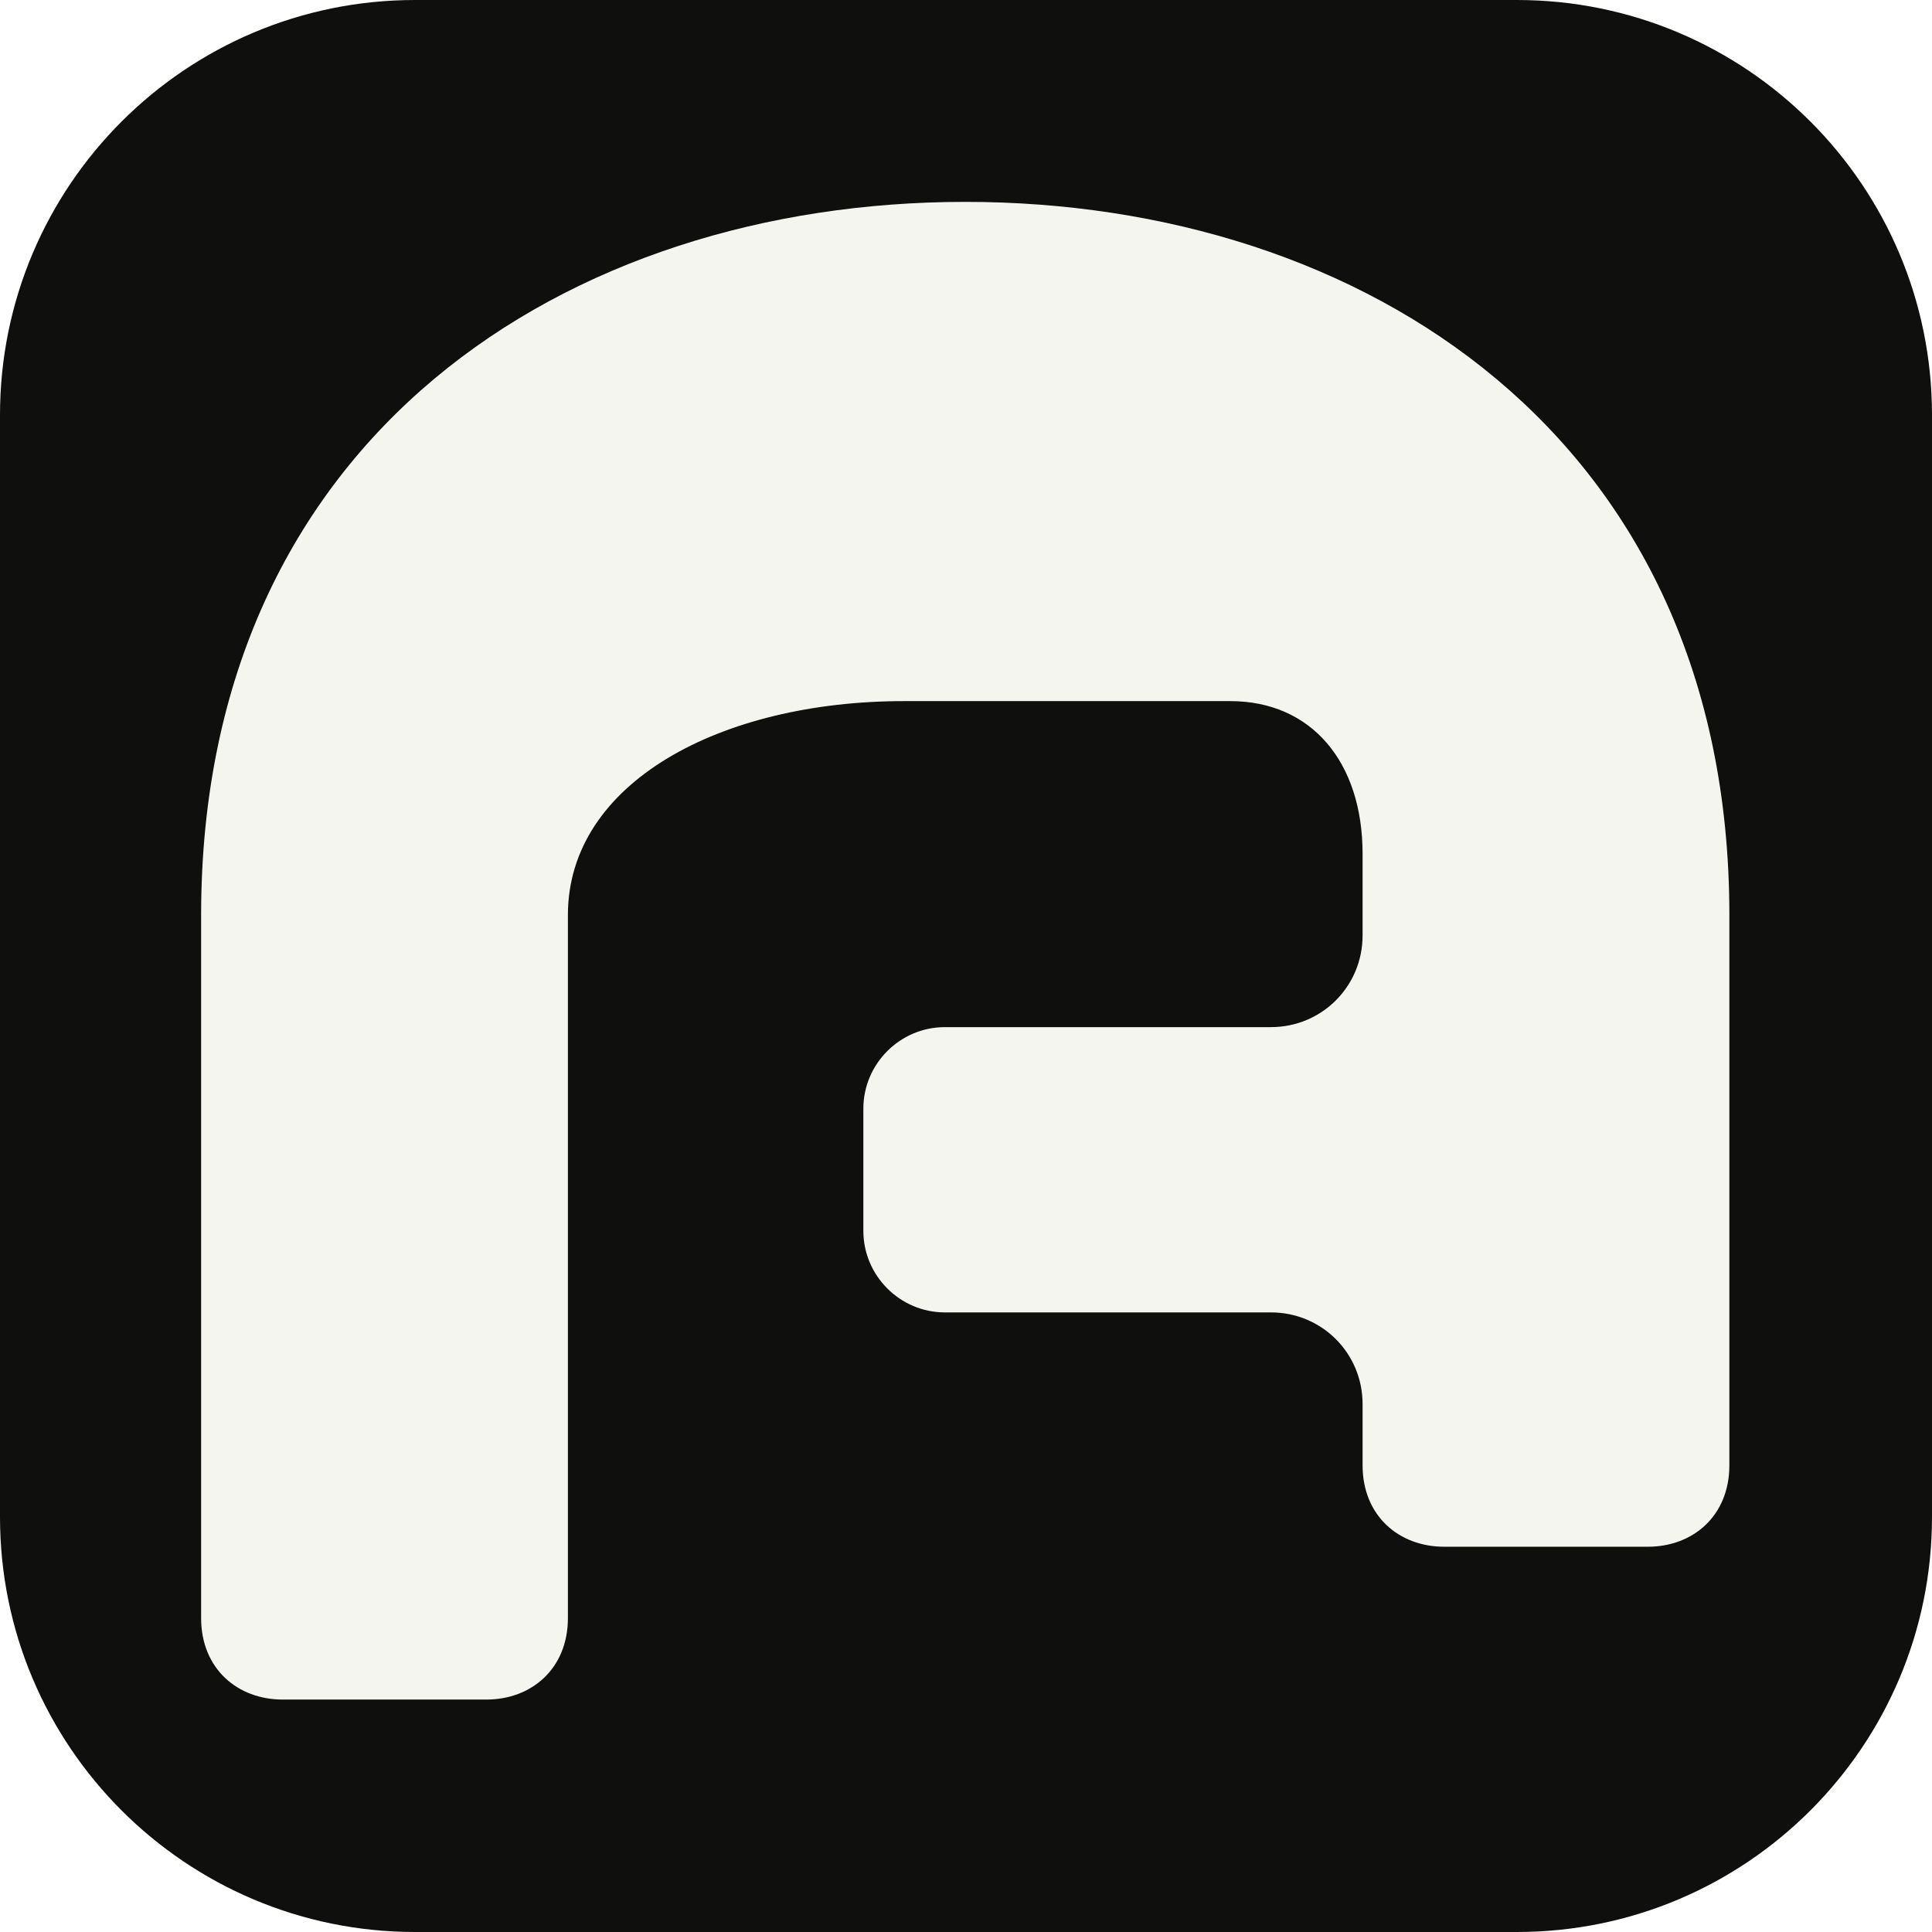
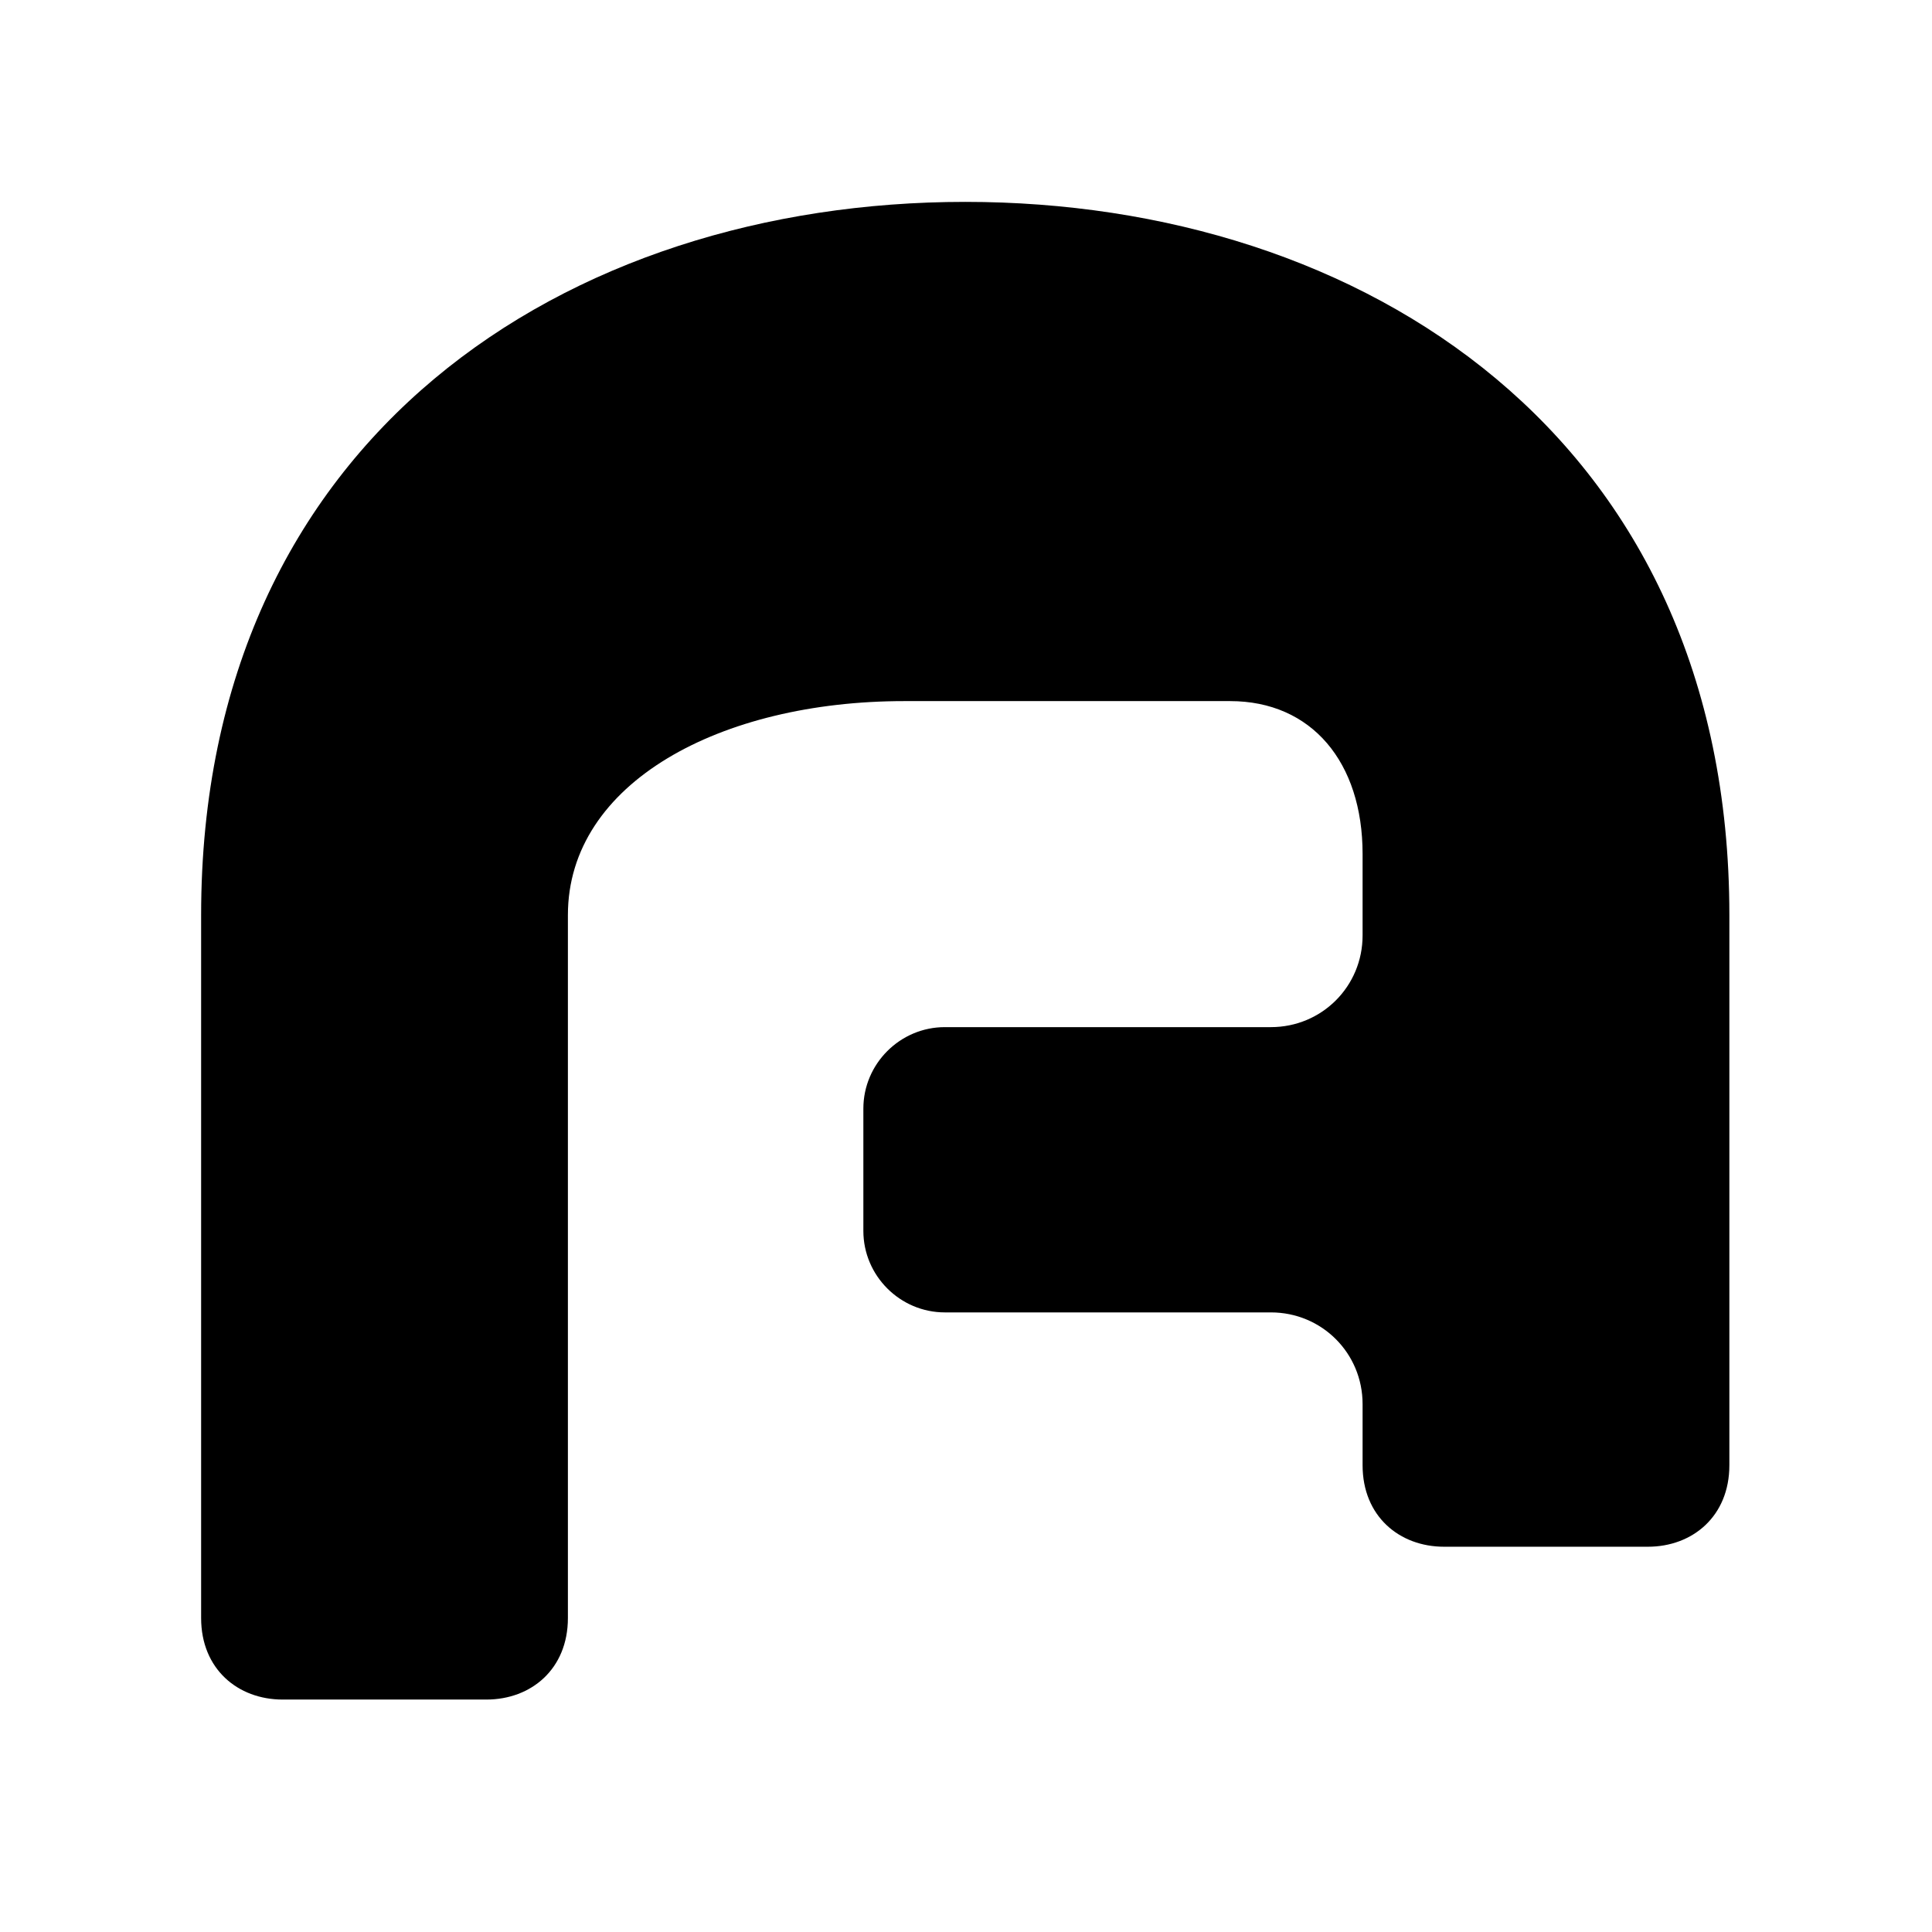
<svg xmlns="http://www.w3.org/2000/svg" viewBox="0 0 1024 1024" aria-hidden="true">
-   <rect width="1024" height="1024" rx="220" fill="#0f0f0e" />
  <g transform="matrix(1.08 0 0 1.08 -50 -136)">
-     <path d="         M 145 920         V 575          C 145 340, 325 225, 520 225         C 715 225, 895 340, 895 575          V 845         C 895 870, 877 885, 855 885         H 755         C 733 885, 715 870, 715 845          V 815         C 715 790, 695 770, 670 770          H 510         C 488 770, 470 752, 470 730         V 670         C 470 648, 488 630, 510 630          H 670         C 695 630, 715 610, 715 585         V 545          C 715 500, 690 470, 650 470         H 490         C 400 470, 325 510, 325 575          V 920         C 325 945, 307 960, 285 960         H 185         C 163 960, 145 945, 145 920         Z       " fill="#f5f5f0" />
+     <path d="         M 145 920         V 575          C 145 340, 325 225, 520 225         C 715 225, 895 340, 895 575          V 845         C 895 870, 877 885, 855 885         H 755         C 733 885, 715 870, 715 845          V 815         C 715 790, 695 770, 670 770          H 510         C 488 770, 470 752, 470 730         V 670         C 470 648, 488 630, 510 630          H 670         C 695 630, 715 610, 715 585         V 545          C 715 500, 690 470, 650 470         H 490         C 400 470, 325 510, 325 575          V 920         C 325 945, 307 960, 285 960         H 185         C 163 960, 145 945, 145 920         Z       " fill="currentColor" />
  </g>
</svg>
